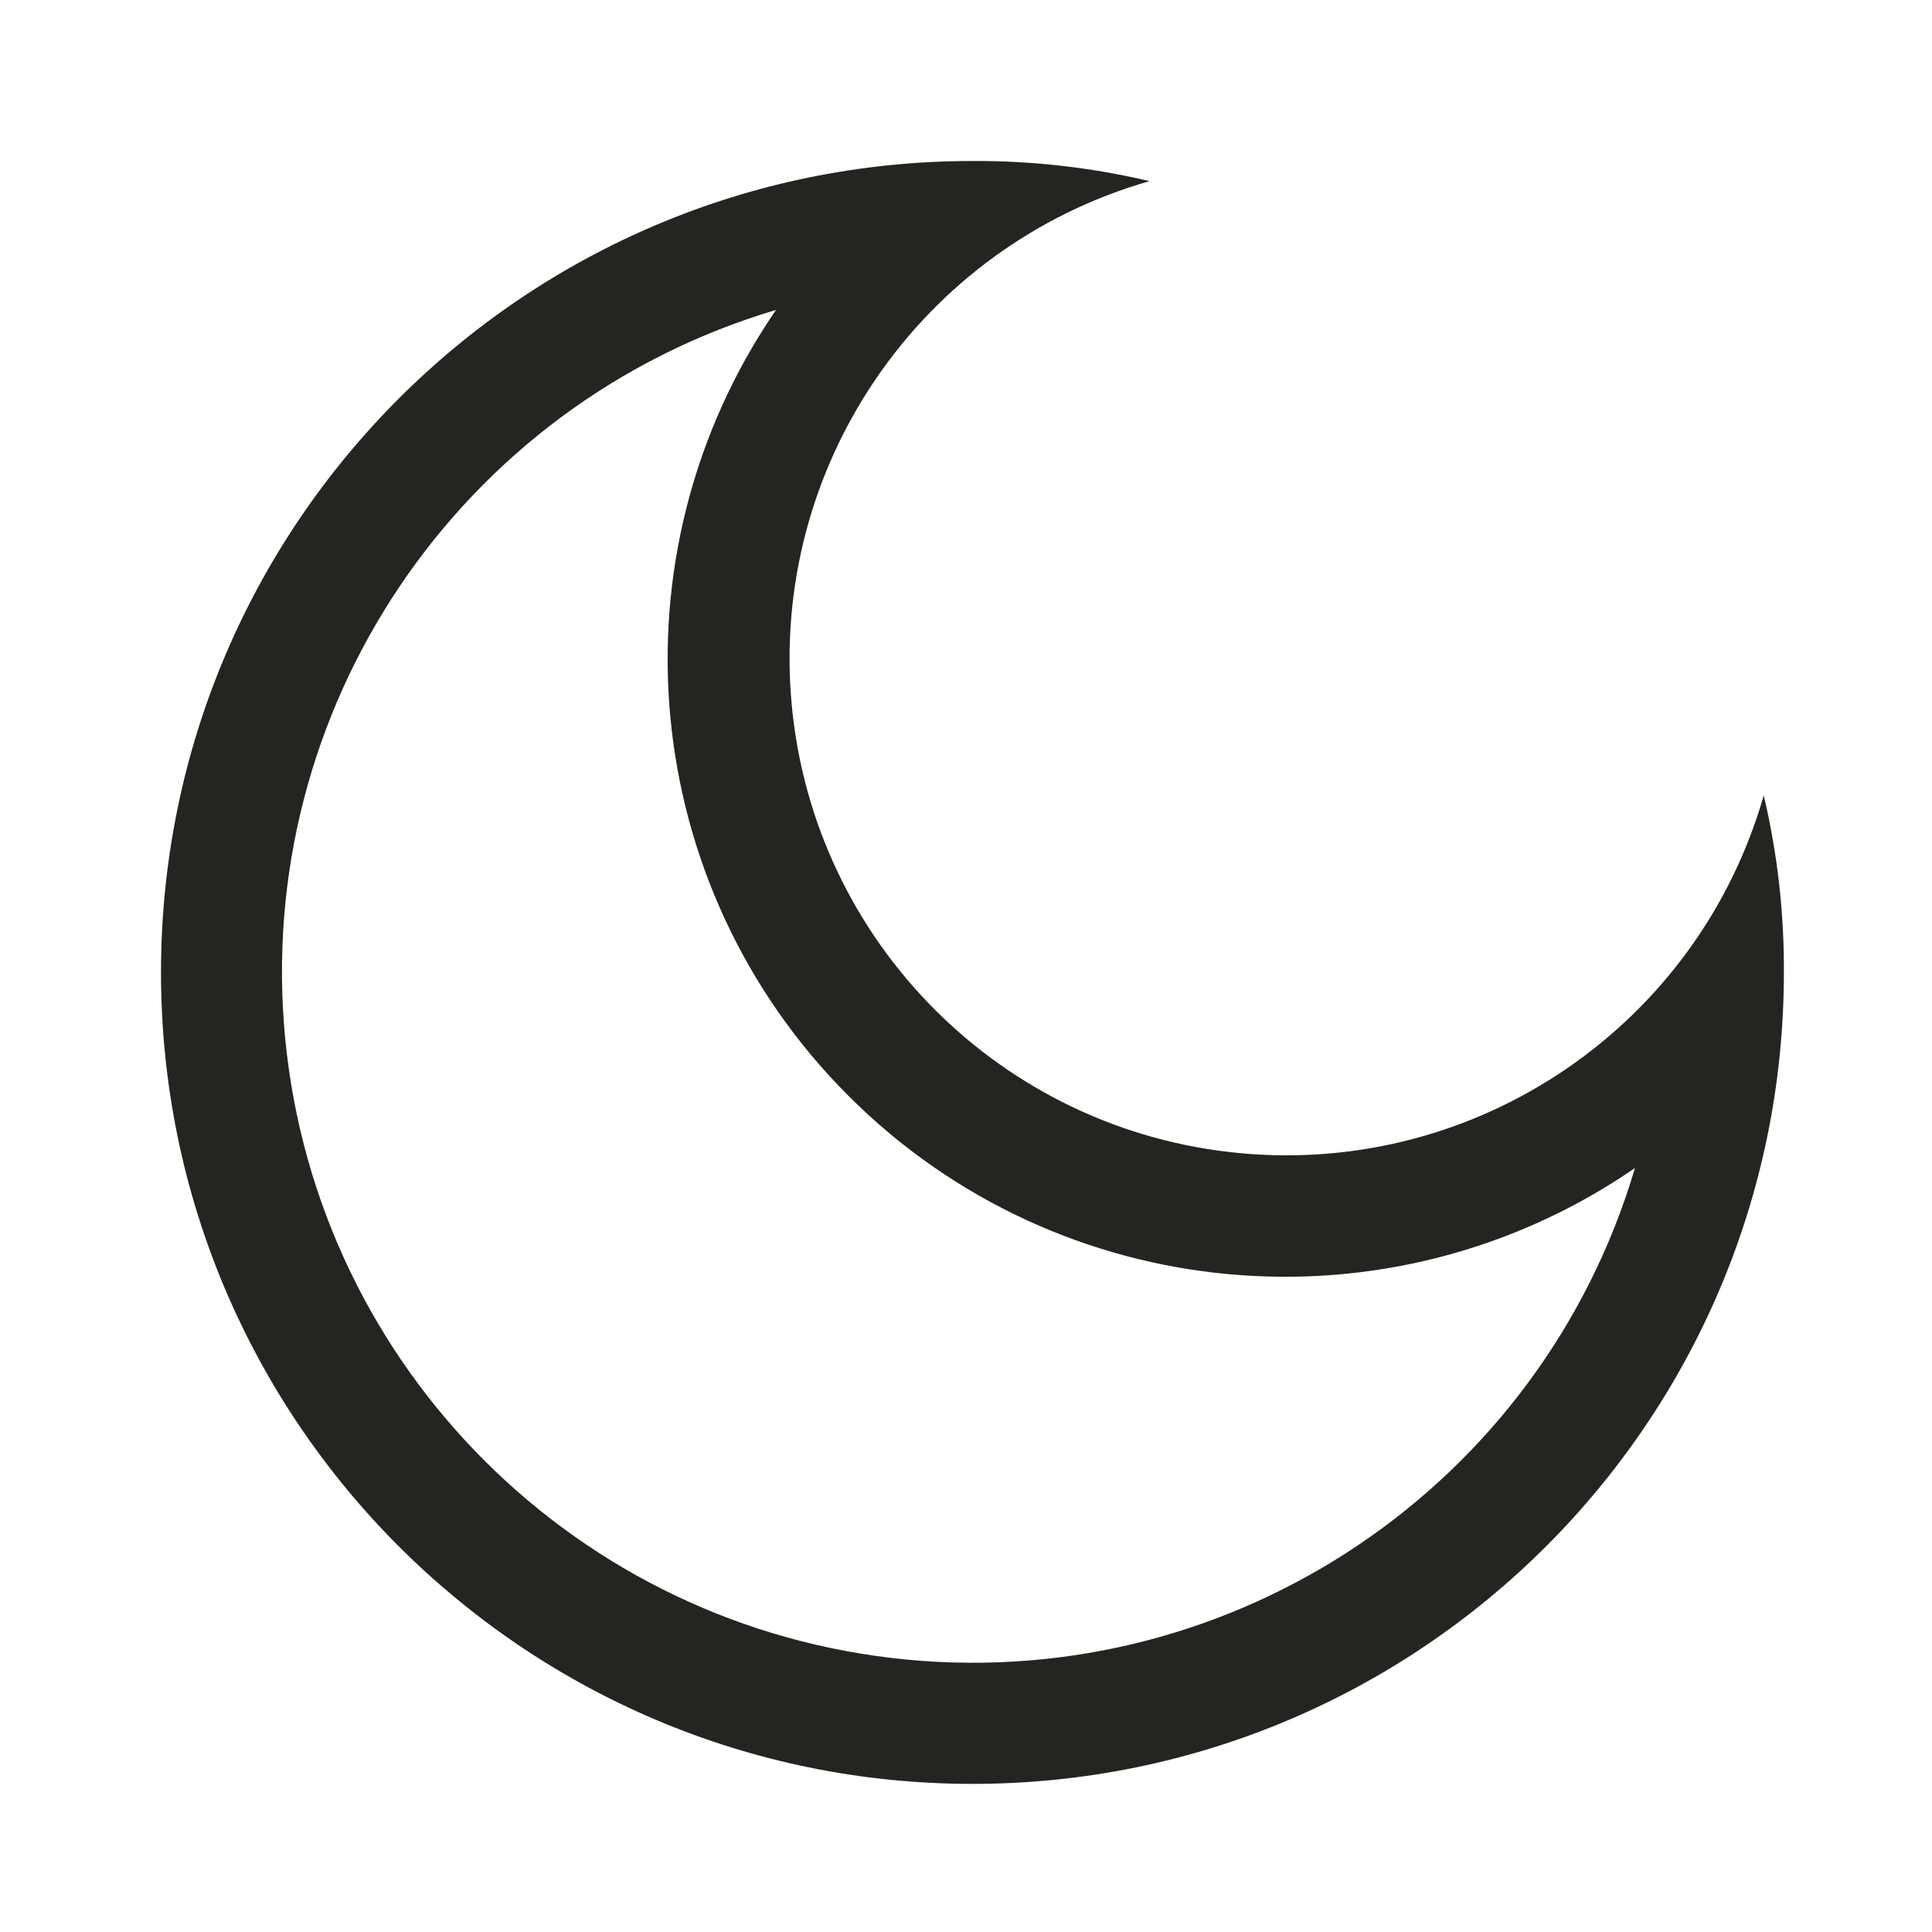
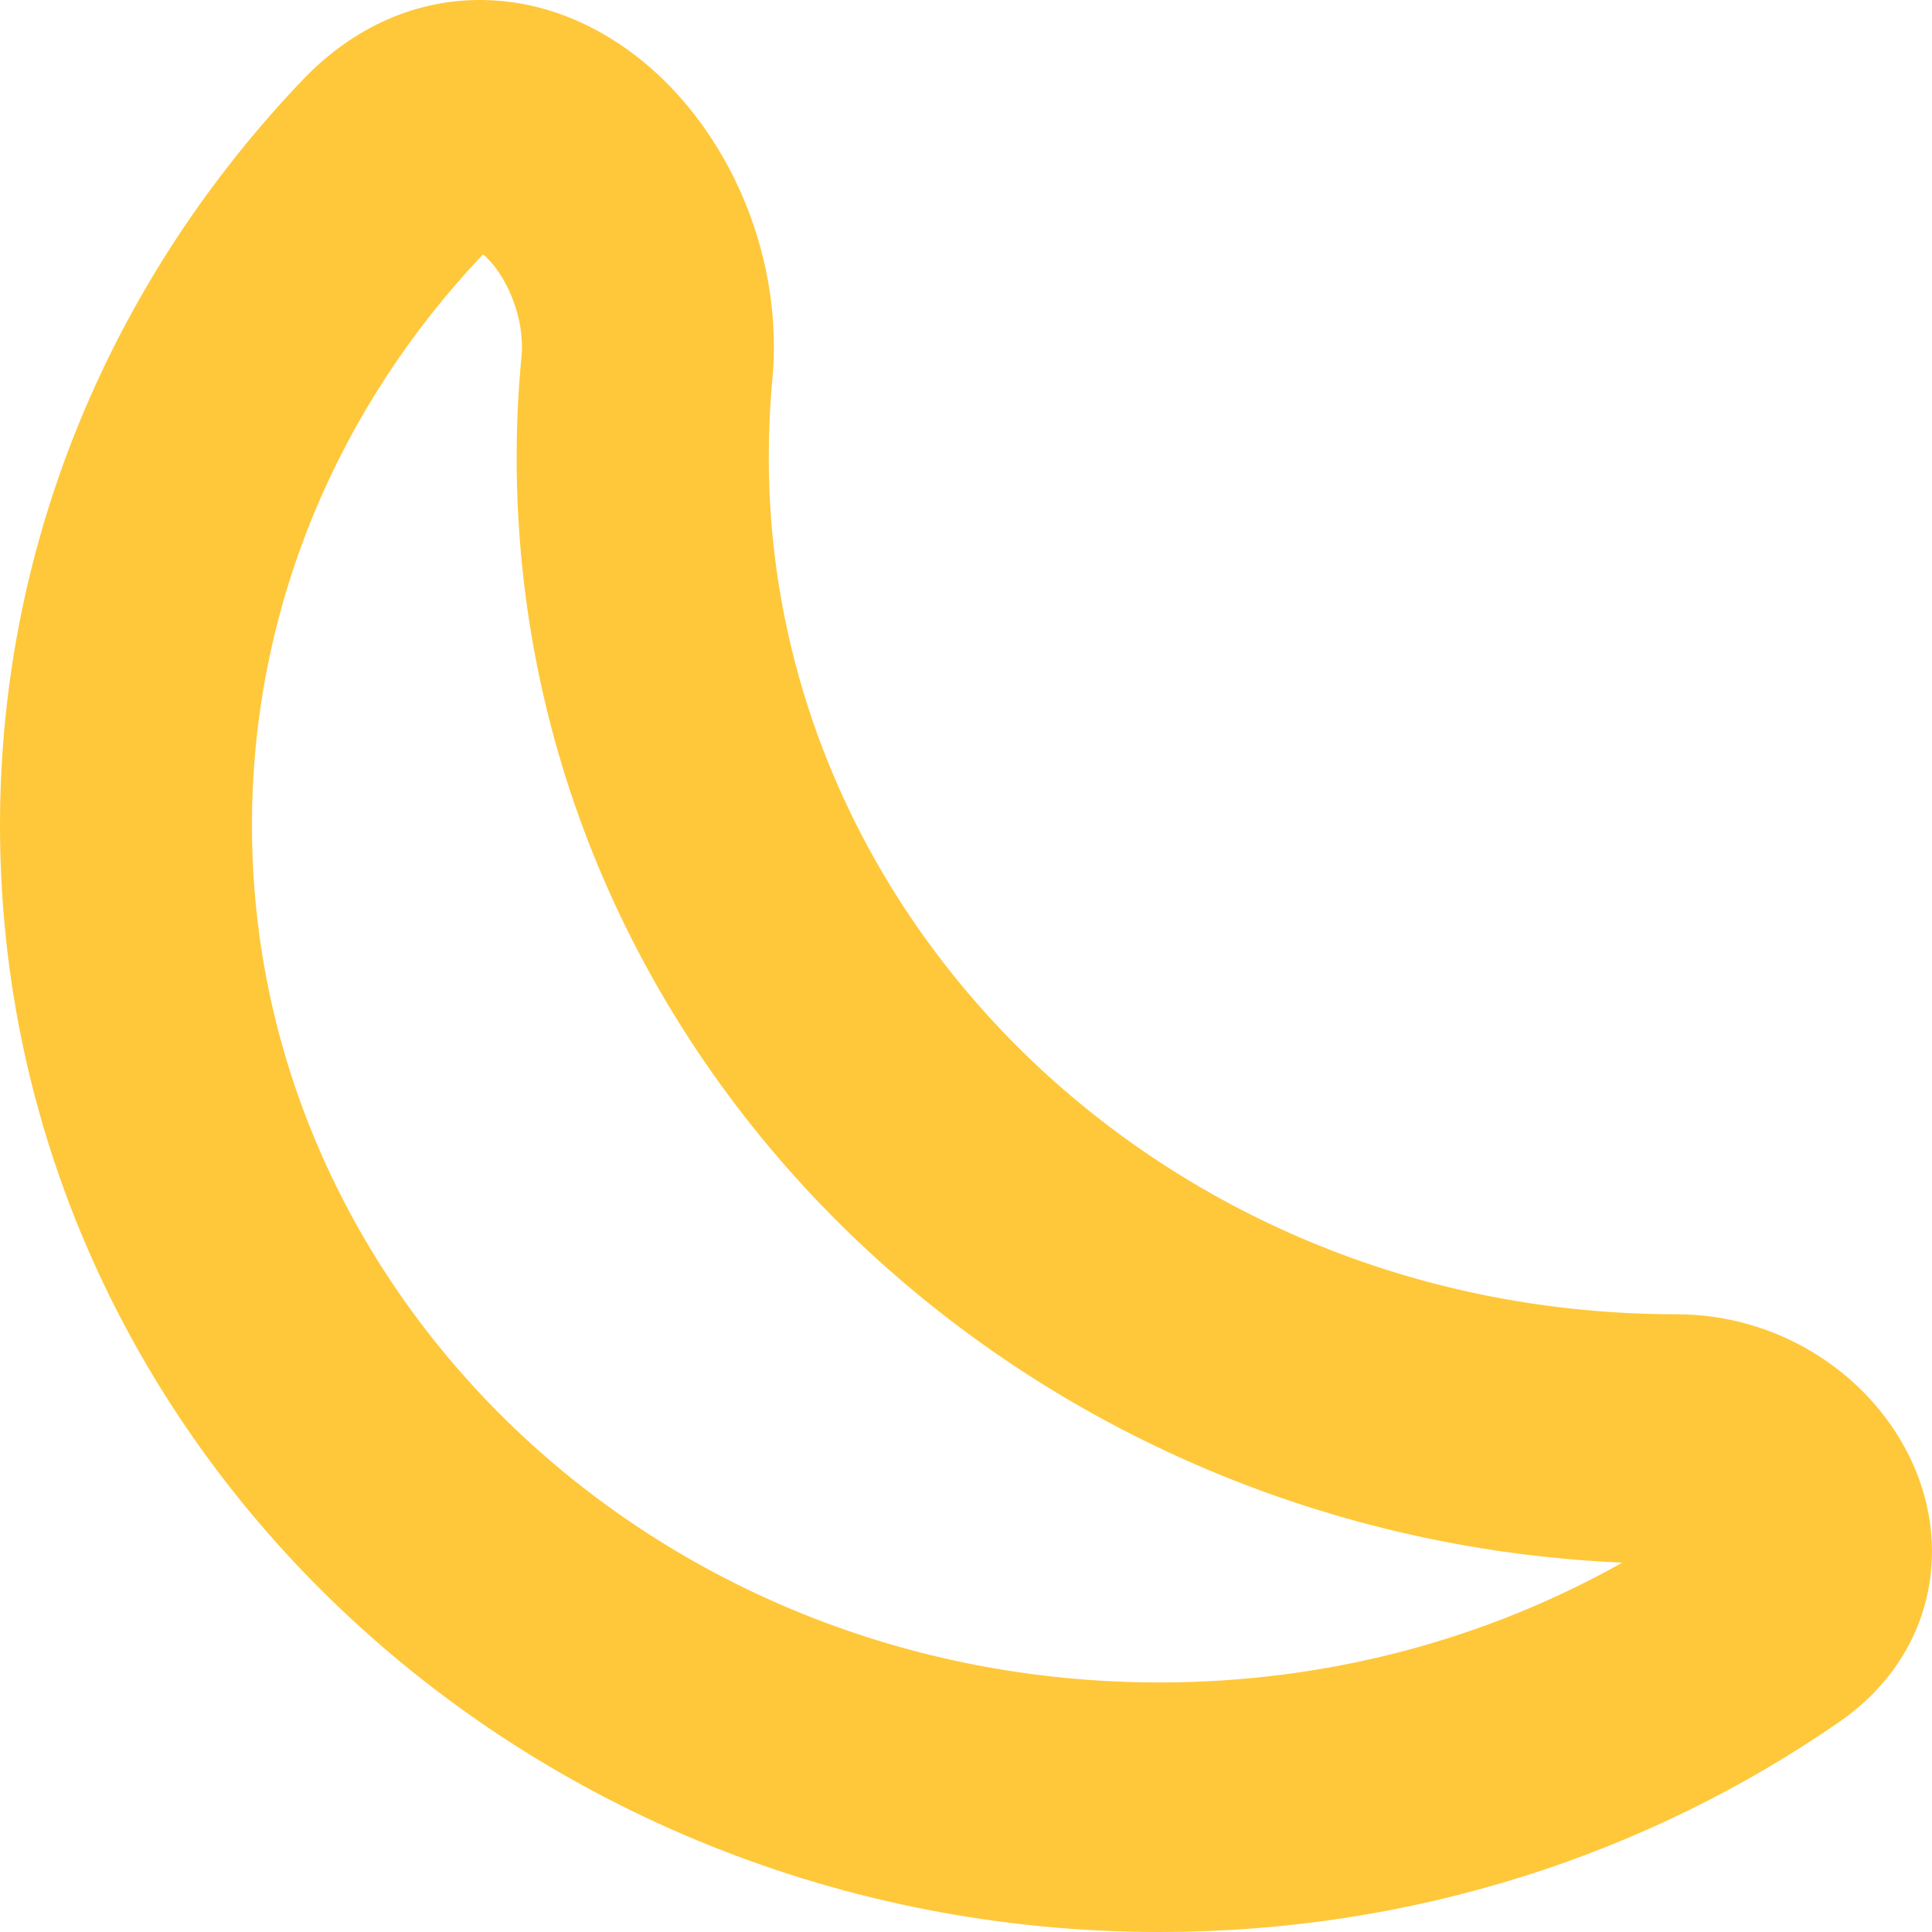
- <svg xmlns="http://www.w3.org/2000/svg" width="24" height="24" viewBox="0 0 24 24" fill="none">
-   <path fill-rule="evenodd" clip-rule="evenodd" d="M2 12.08C2 6.513 6.513 2 12.08 2C12.821 1.996 13.559 2.08 14.28 2.25C11.427 3.067 9.56 5.799 9.835 8.754C10.11 11.71 12.451 14.05 15.406 14.325C18.361 14.601 21.093 12.733 21.91 9.88C22.08 10.601 22.164 11.339 22.16 12.08C22.16 17.647 17.647 22.16 12.08 22.16C6.513 22.16 2 17.647 2 12.08ZM10.543 13.616C7.928 11.004 7.548 6.898 9.64 3.85C5.703 5.019 3.147 8.814 3.543 12.902C3.939 16.99 7.176 20.224 11.264 20.616C15.352 21.008 19.144 18.448 20.31 14.51C17.264 16.605 13.158 16.229 10.543 13.616Z" fill="#252420" />
+ <svg xmlns="http://www.w3.org/2000/svg" width="12" height="12" viewBox="0 0 12 12" fill="none">
+   <path fill-rule="evenodd" clip-rule="evenodd" d="M4.056 0.435C4.554 0.88 4.867 1.617 4.797 2.362C4.782 2.519 4.775 2.679 4.775 2.841C4.775 5.75 7.267 8.163 10.411 8.163C11.037 8.163 11.572 8.515 11.831 8.991C11.964 9.234 12.04 9.542 11.978 9.869C11.914 10.209 11.713 10.495 11.427 10.693C10.238 11.517 8.777 12 7.202 12C3.255 12 0 8.953 0 5.127C0 3.337 0.718 1.71 1.885 0.491C2.192 0.171 2.592 -0.015 3.032 0.001C3.45 0.016 3.8 0.207 4.056 0.435ZM2.951 1.547C2.951 1.547 2.951 1.547 2.952 1.547L2.951 1.547ZM3 1.58C3.002 1.582 3.005 1.584 3.008 1.586C3.066 1.638 3.134 1.729 3.182 1.852C3.23 1.973 3.25 2.1 3.239 2.217C3.219 2.423 3.209 2.631 3.209 2.841C3.209 6.558 6.283 9.54 10.076 9.706C9.236 10.178 8.254 10.45 7.202 10.45C4.057 10.45 1.565 8.037 1.565 5.127C1.565 3.768 2.104 2.525 3 1.58Z" fill="#FFC83A" />
</svg>
